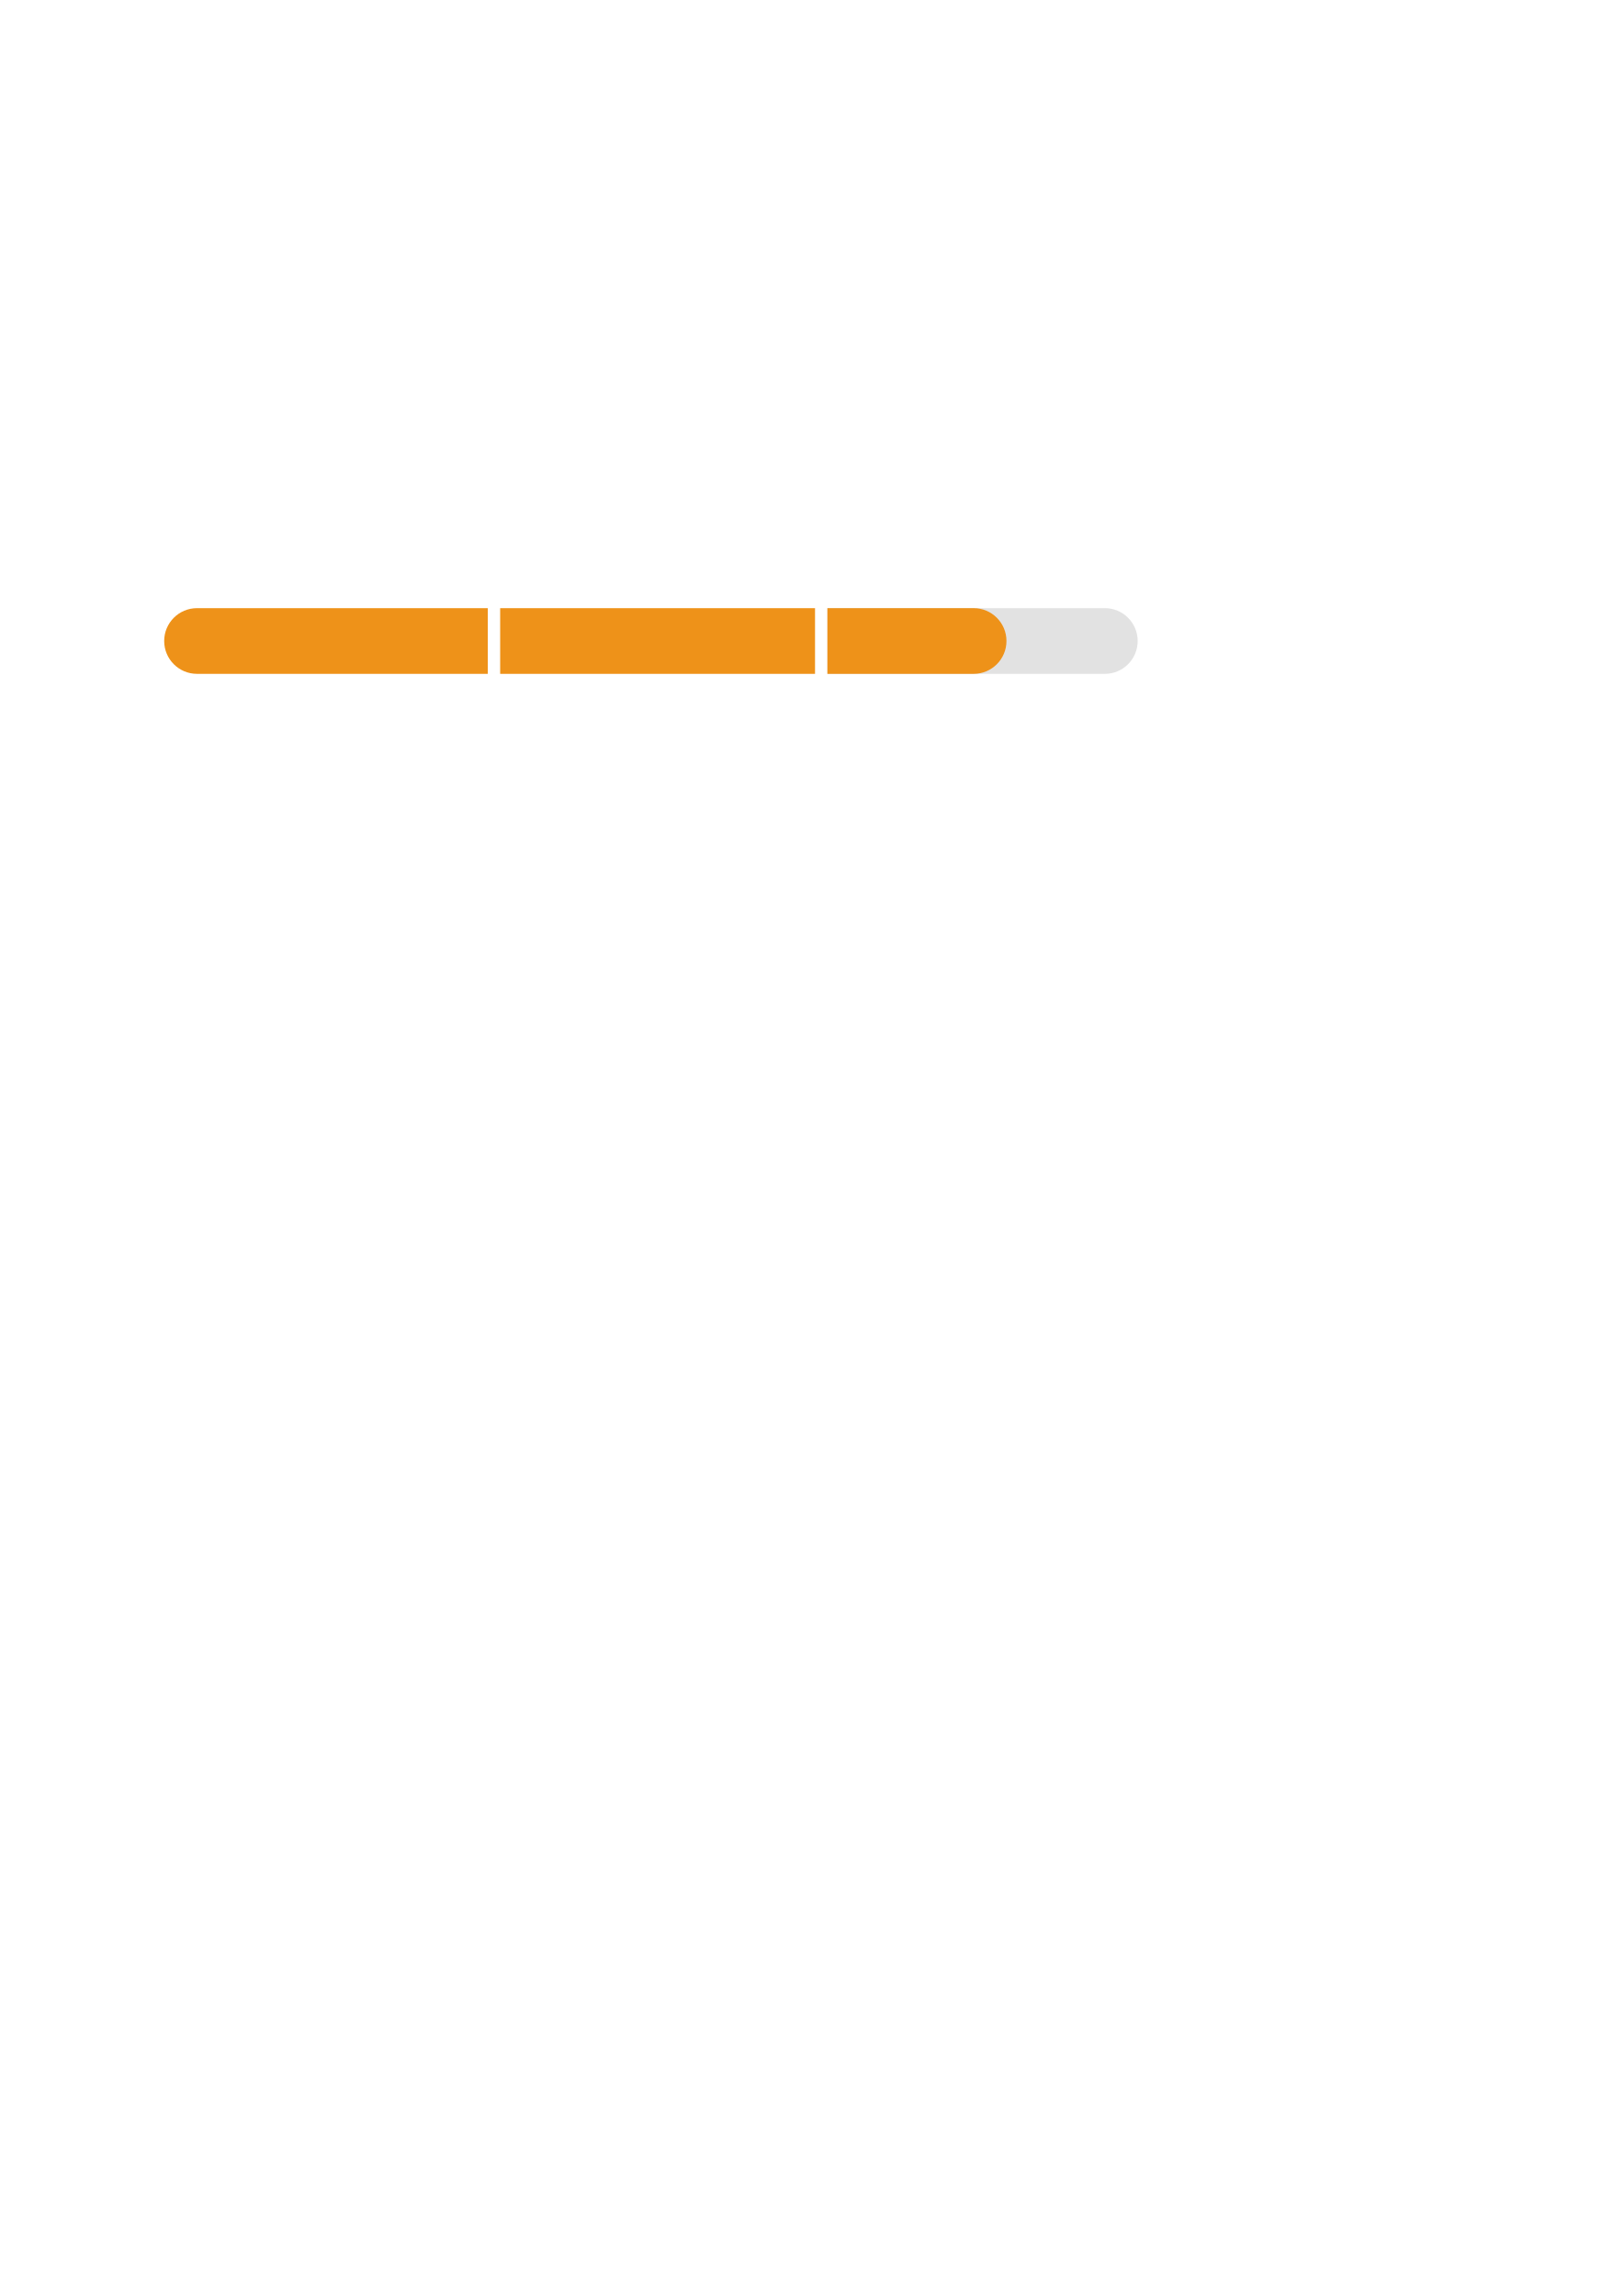
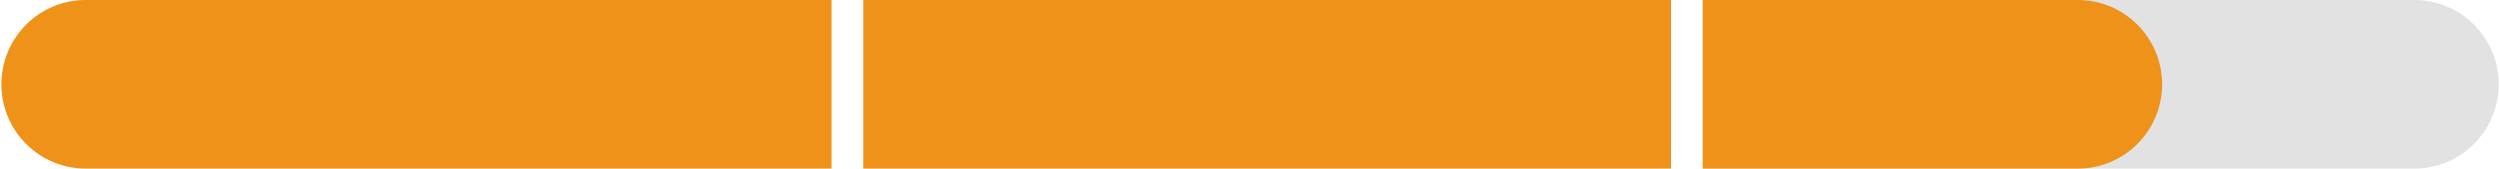
- <svg xmlns="http://www.w3.org/2000/svg" width="210mm" height="297mm" version="1.1" viewBox="0 0 210 297">
-   <g fill-rule="evenodd" stroke-width="0">
-     <path d="m107.01 78.667v8.5h35.88a4.25 4.25 0 1 0 0-8.5z" fill="#e2e2e2" style="paint-order:markers fill stroke" />
-     <path d="m107.01 78.667v8.5h18.91a4.25 4.25 0 1 0 0-8.5zm-42.322 0v8.5h40.723v-8.5zm-39.203 0a4.25 4.25 0 1 0 0 8.5h37.602v-8.5z" fill="#ee9219" style="paint-order:markers fill stroke" />
+ <svg xmlns="http://www.w3.org/2000/svg" width="126.04mm" height="8.501mm" version="1.1" viewBox="0 0 126.04 8.501">
+   <g transform="translate(97.249 -135.78)" fill-rule="evenodd" stroke-width="0">
+     <path d="m-11.404 135.78v8.5h35.88a4.25 4.25 0 1 0 0-8.5z" fill="#e2e2e2" style="paint-order:markers fill stroke" />
+     <path d="m-11.404 135.78v8.5h18.91a4.25 4.25 0 1 0 0-8.5zm-42.322 0v8.5h40.723v-8.5zm-39.203 0a4.25 4.25 0 1 0 0 8.5h37.602v-8.5z" fill="#ee9219" style="paint-order:markers fill stroke" />
  </g>
</svg>
